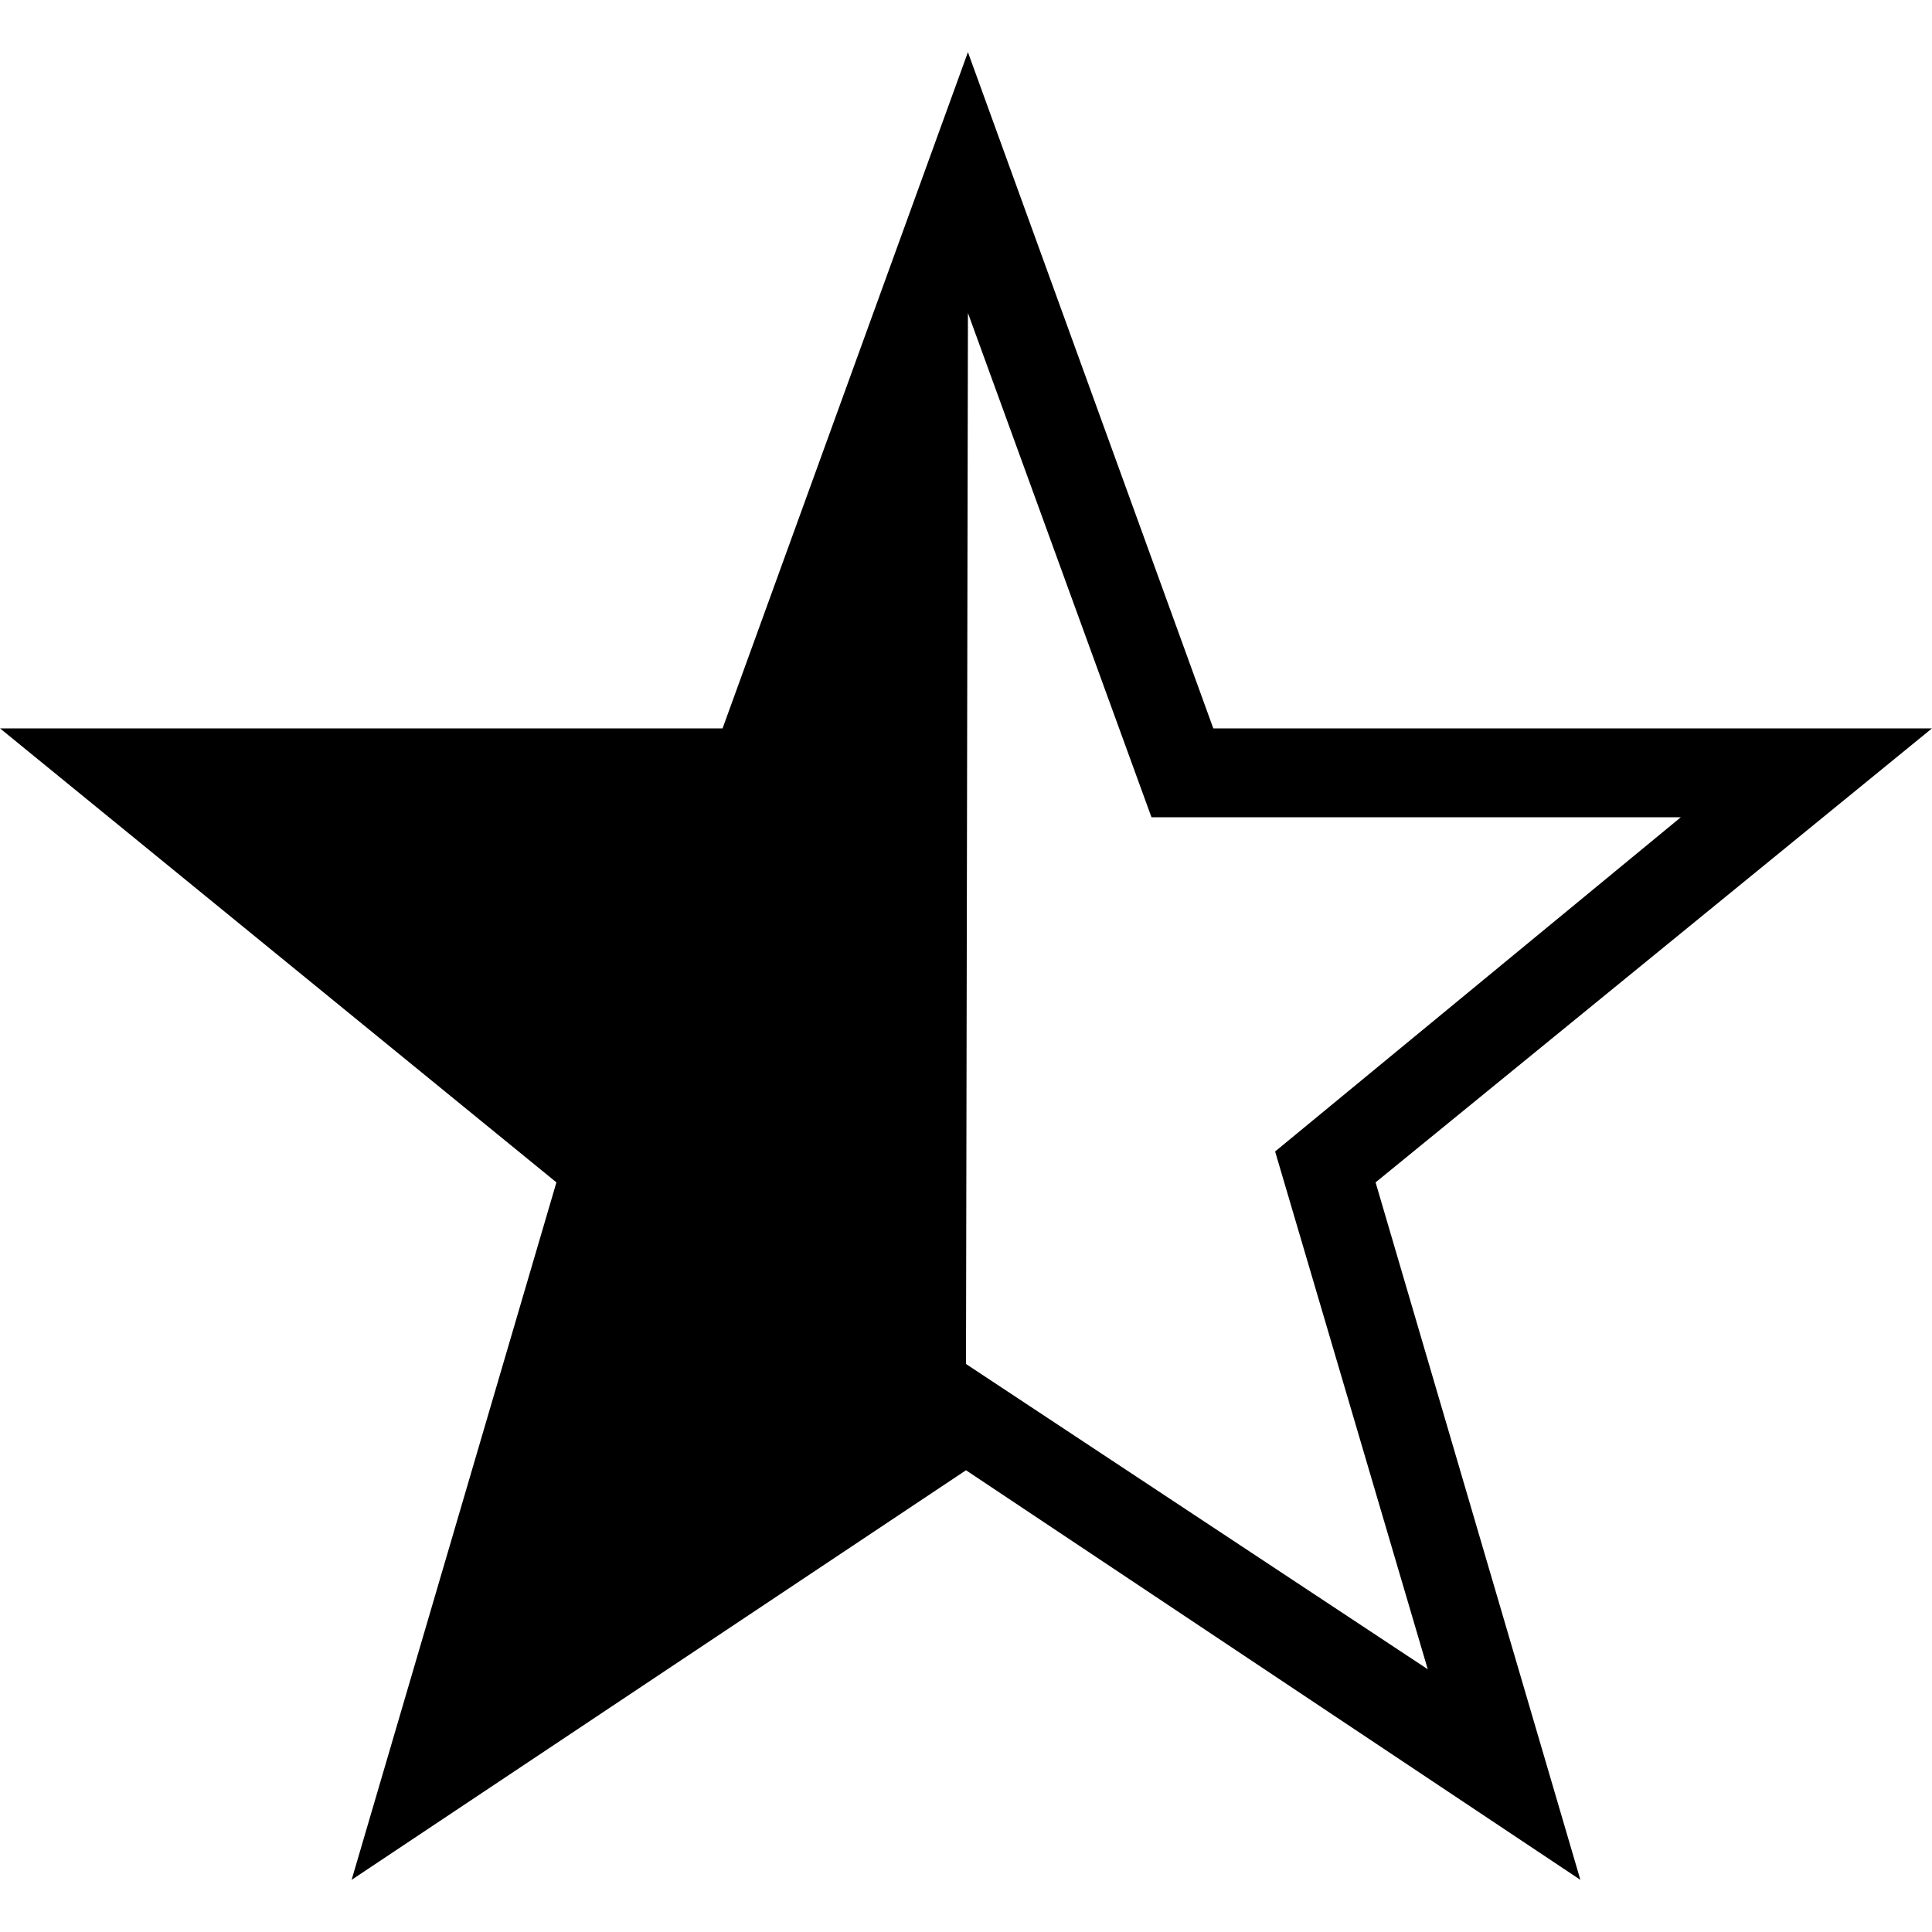
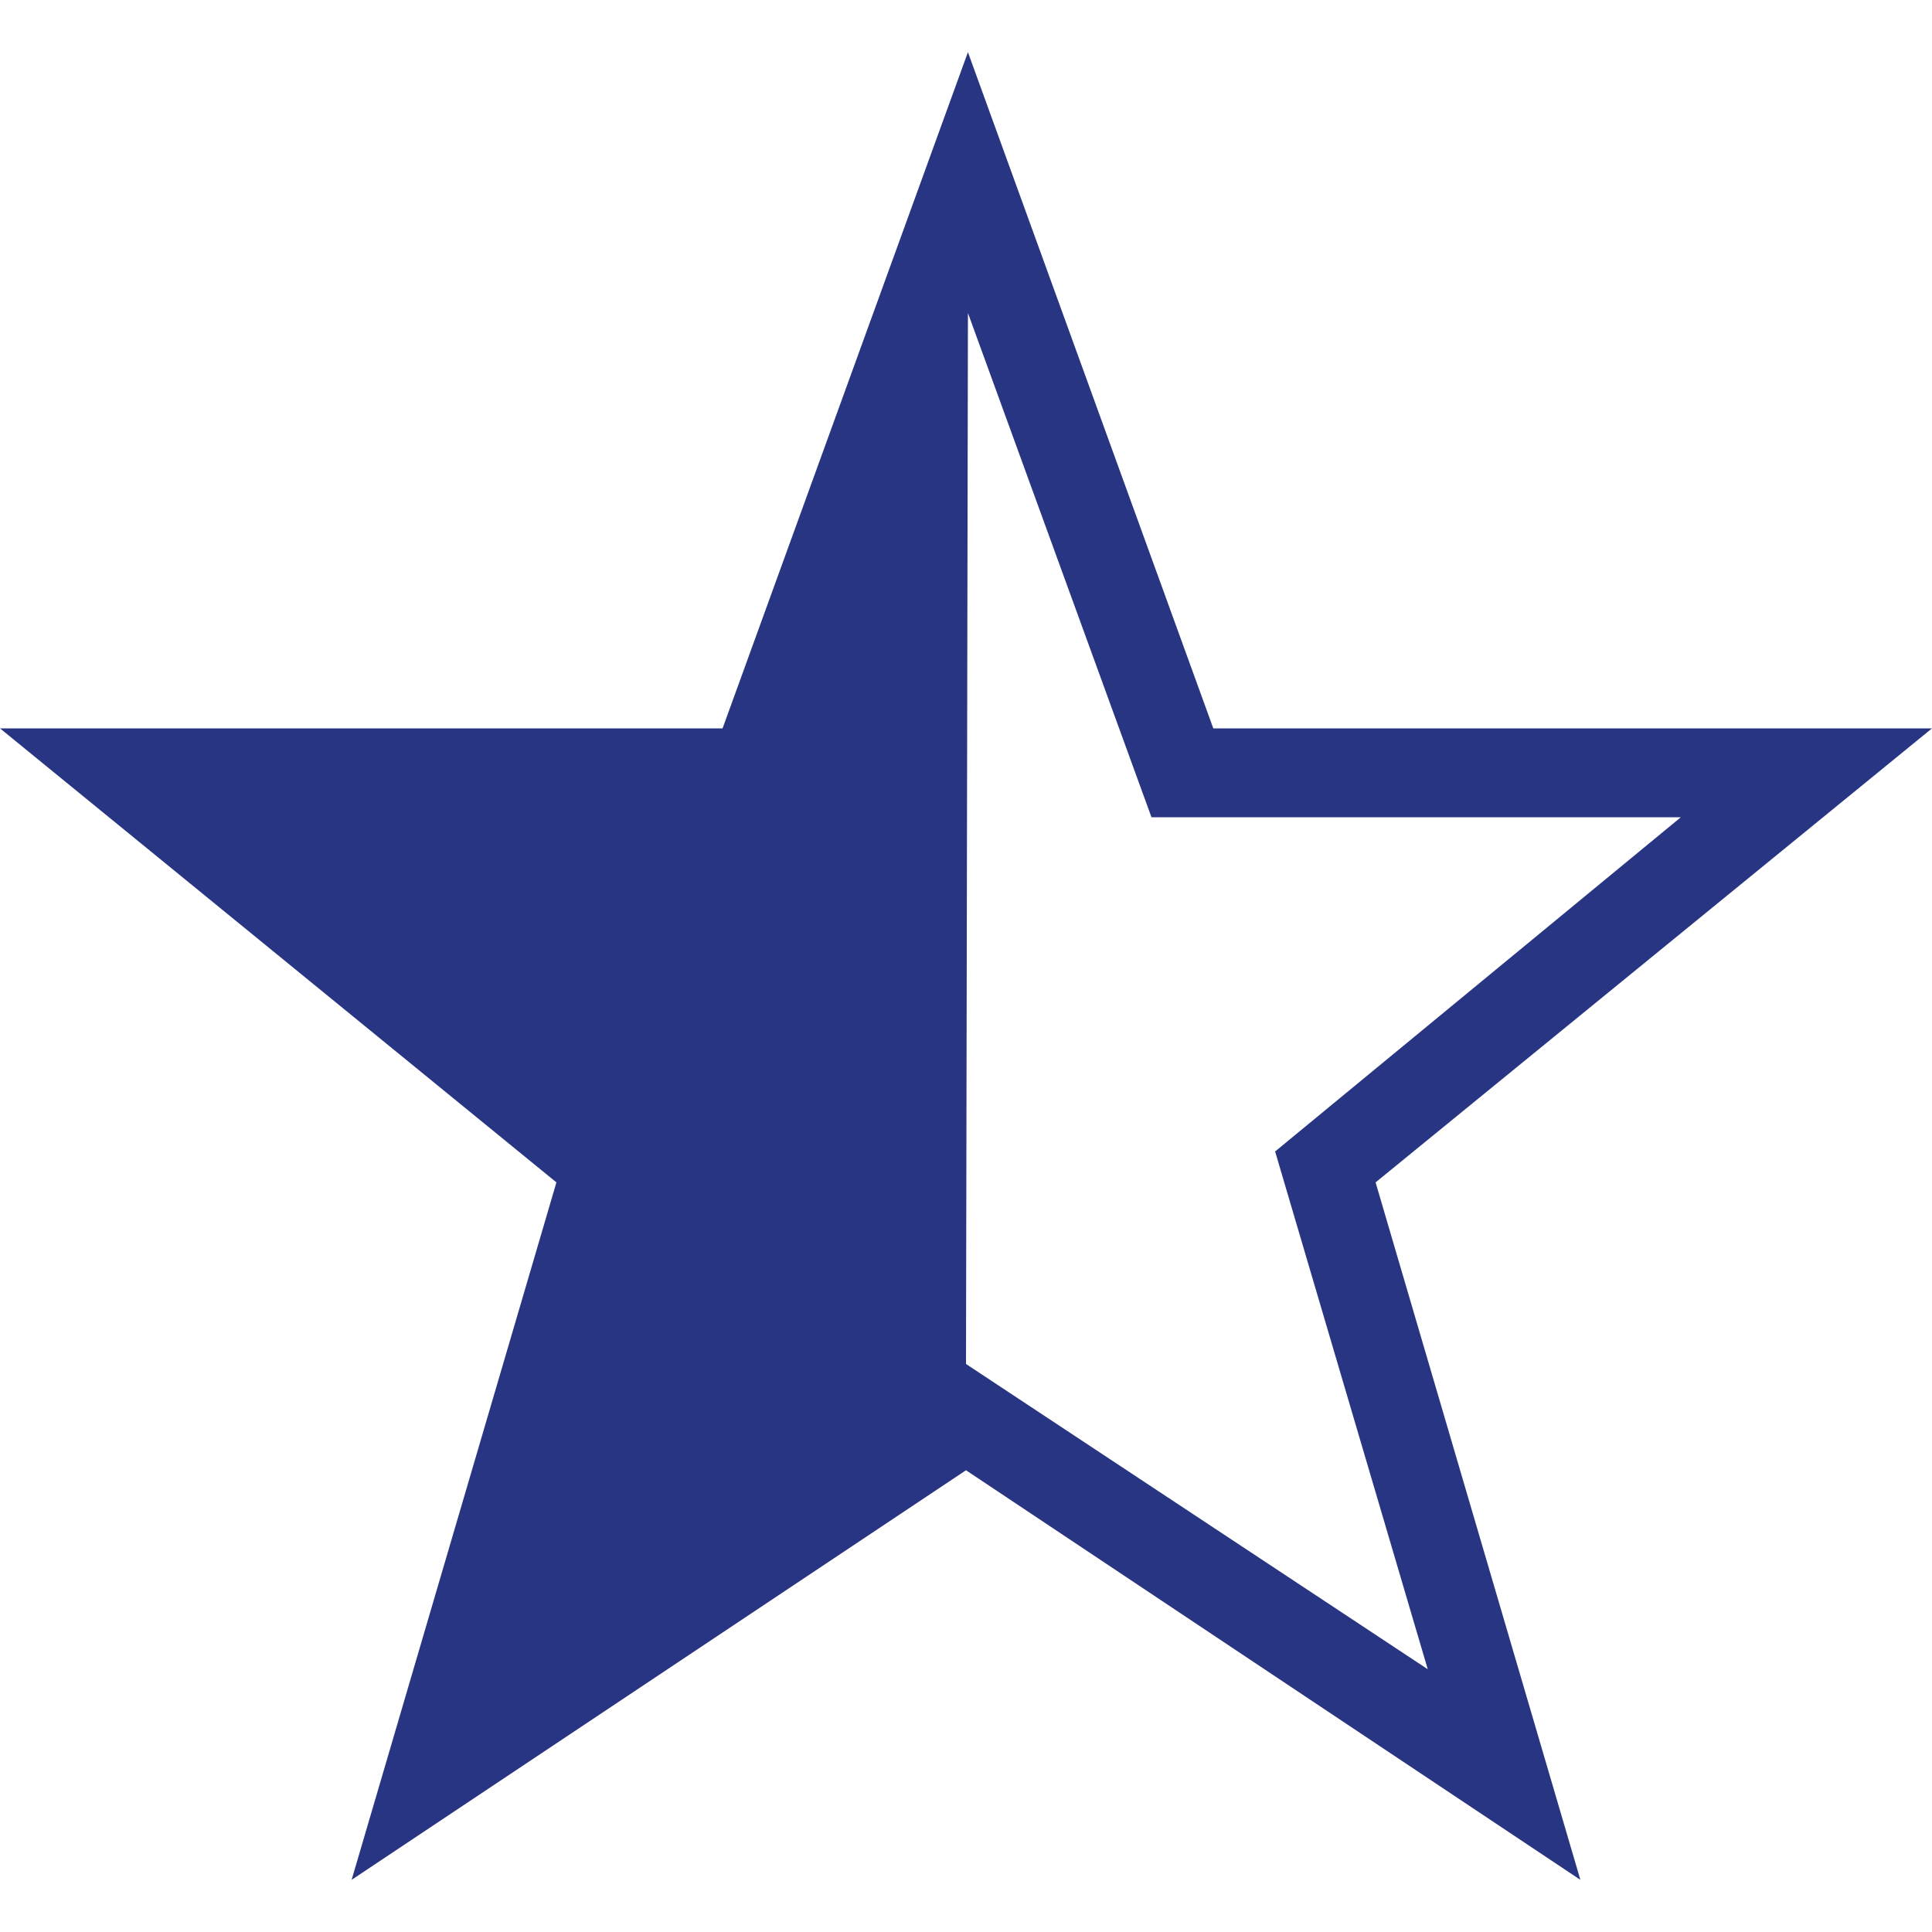
- <svg xmlns="http://www.w3.org/2000/svg" viewBox="0 0 100 100">
+ <svg xmlns="http://www.w3.org/2000/svg" viewBox="0 0 100 100" fill="#273583">
  <path d="M50.1 2.7l-12.7 35H0l28.8 23.5-10.6 36.1 31.8-21.2 31.8 21.2-10.6-36.1L100 37.7H62.8zm0 13.5l9.5 26.1H87L66 59.6l7.9 26.8L50 70.6z" />
</svg>
